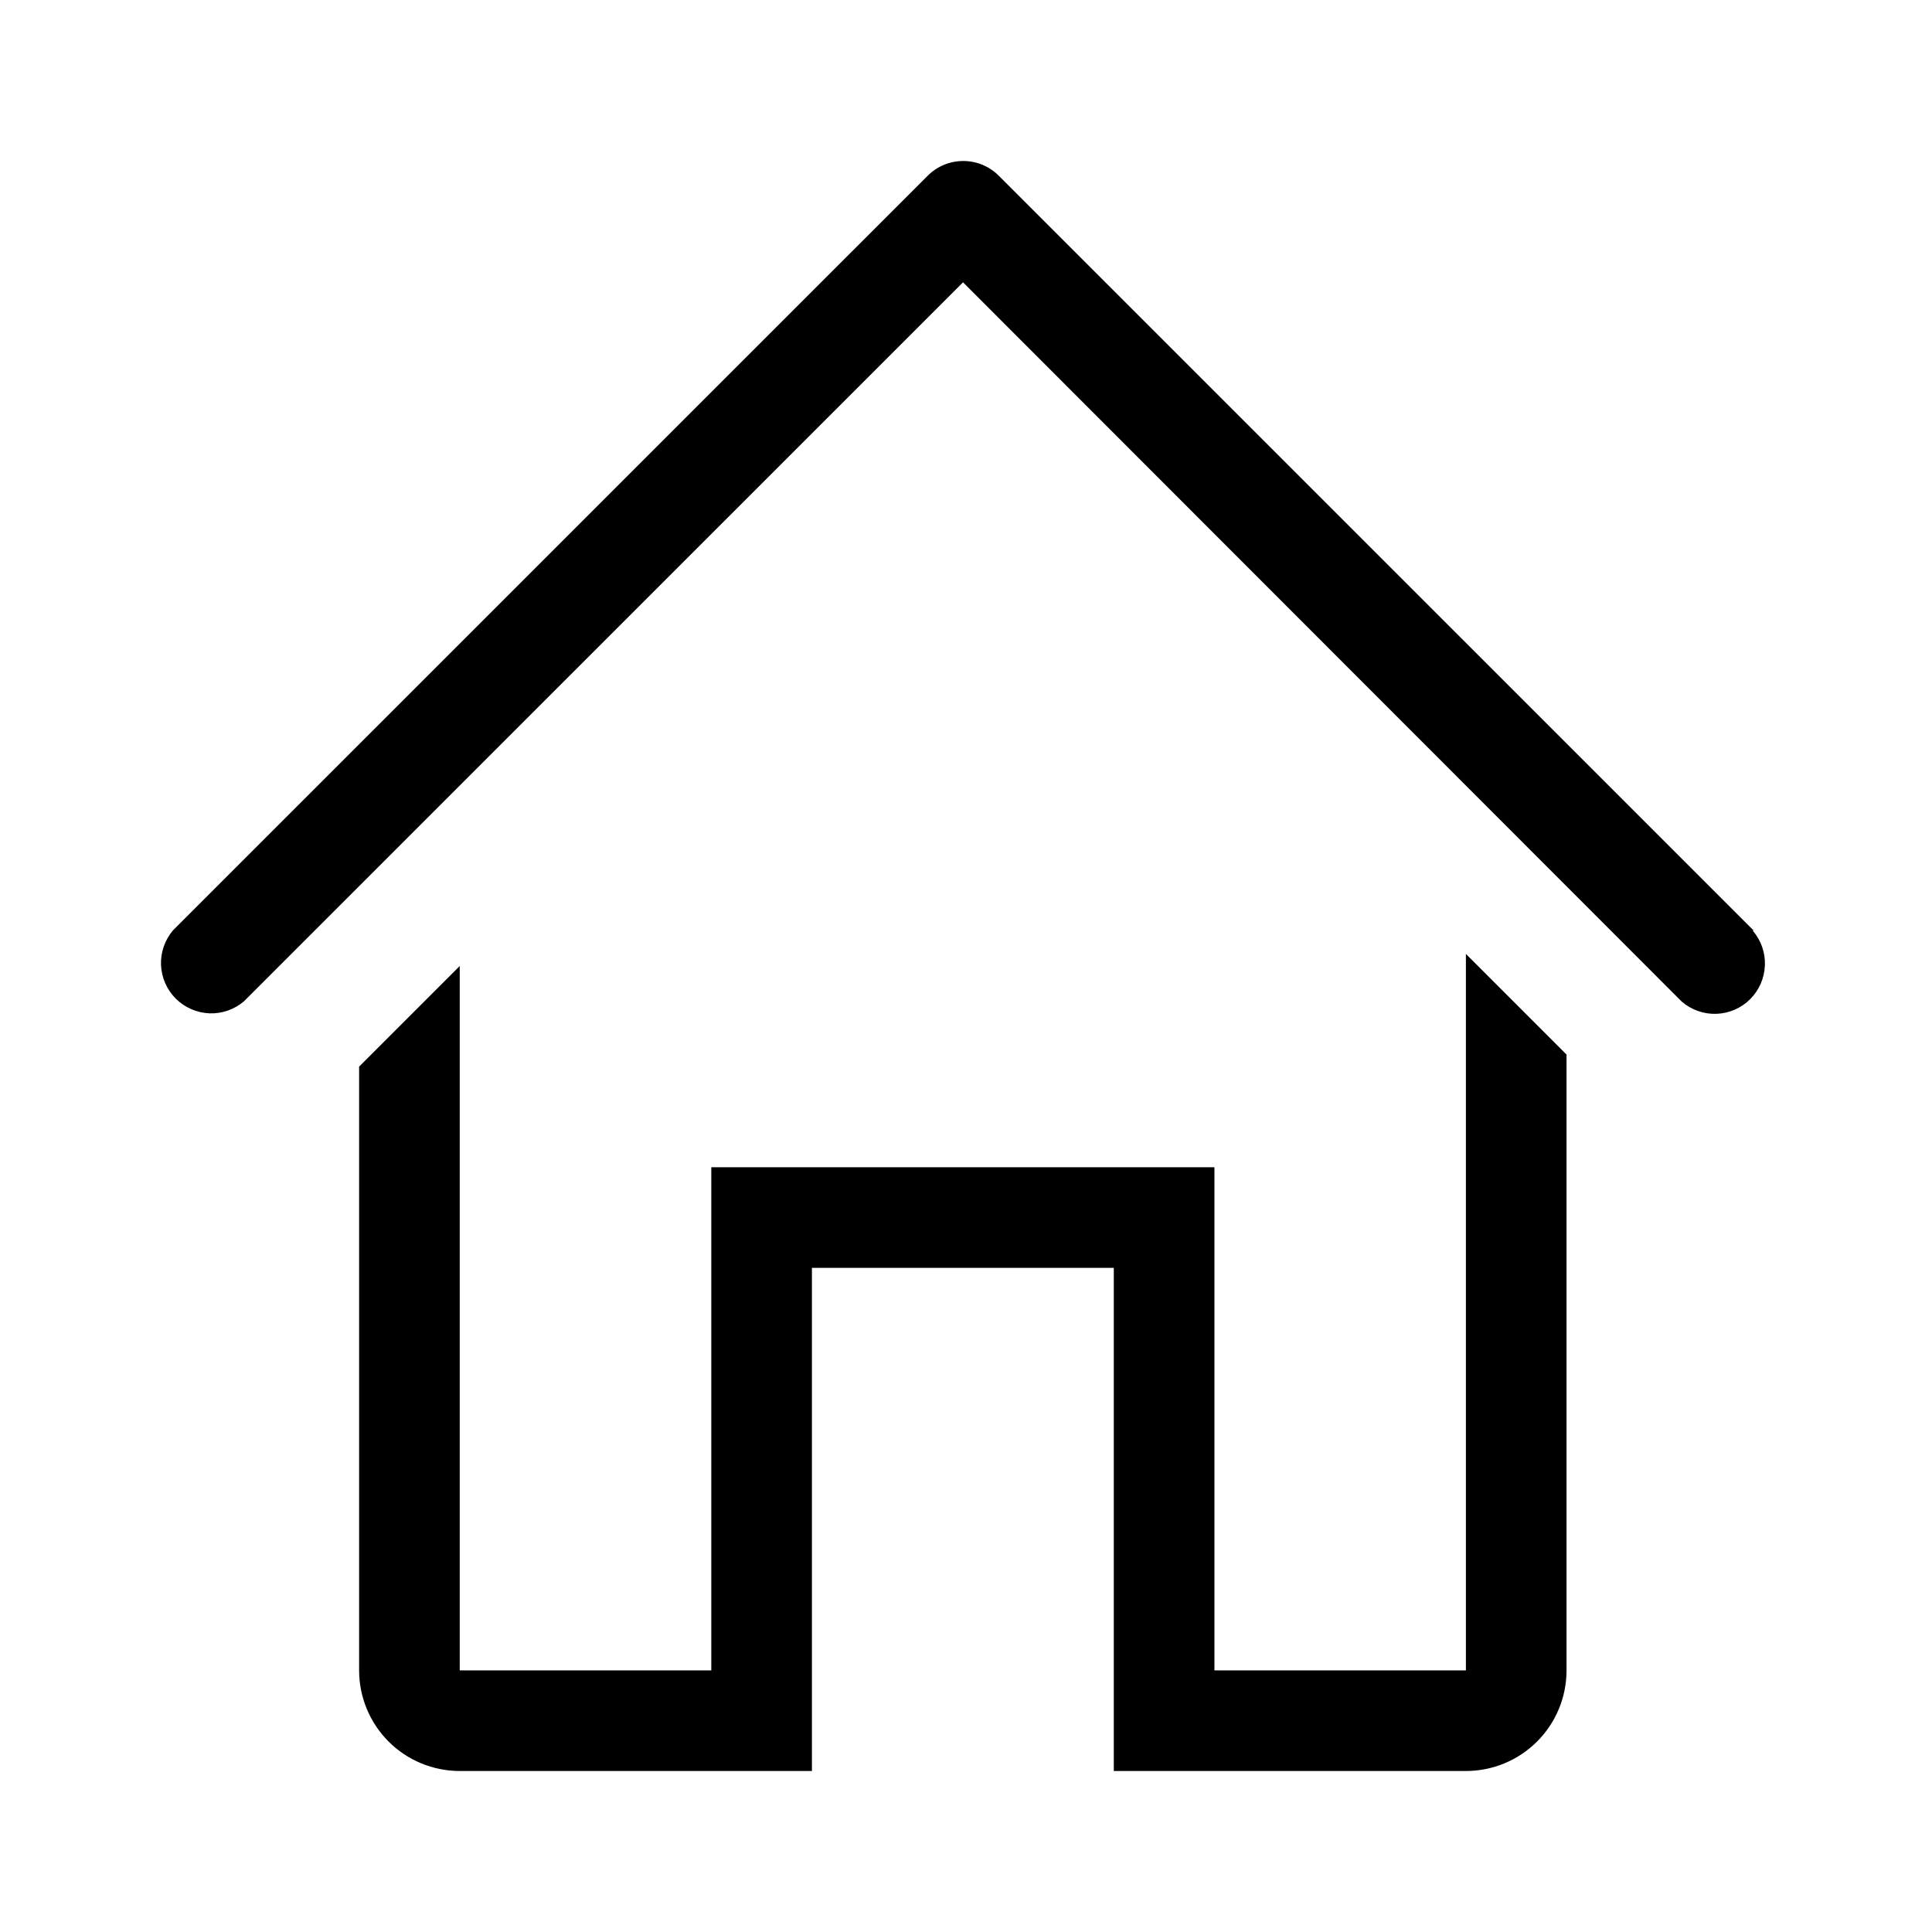
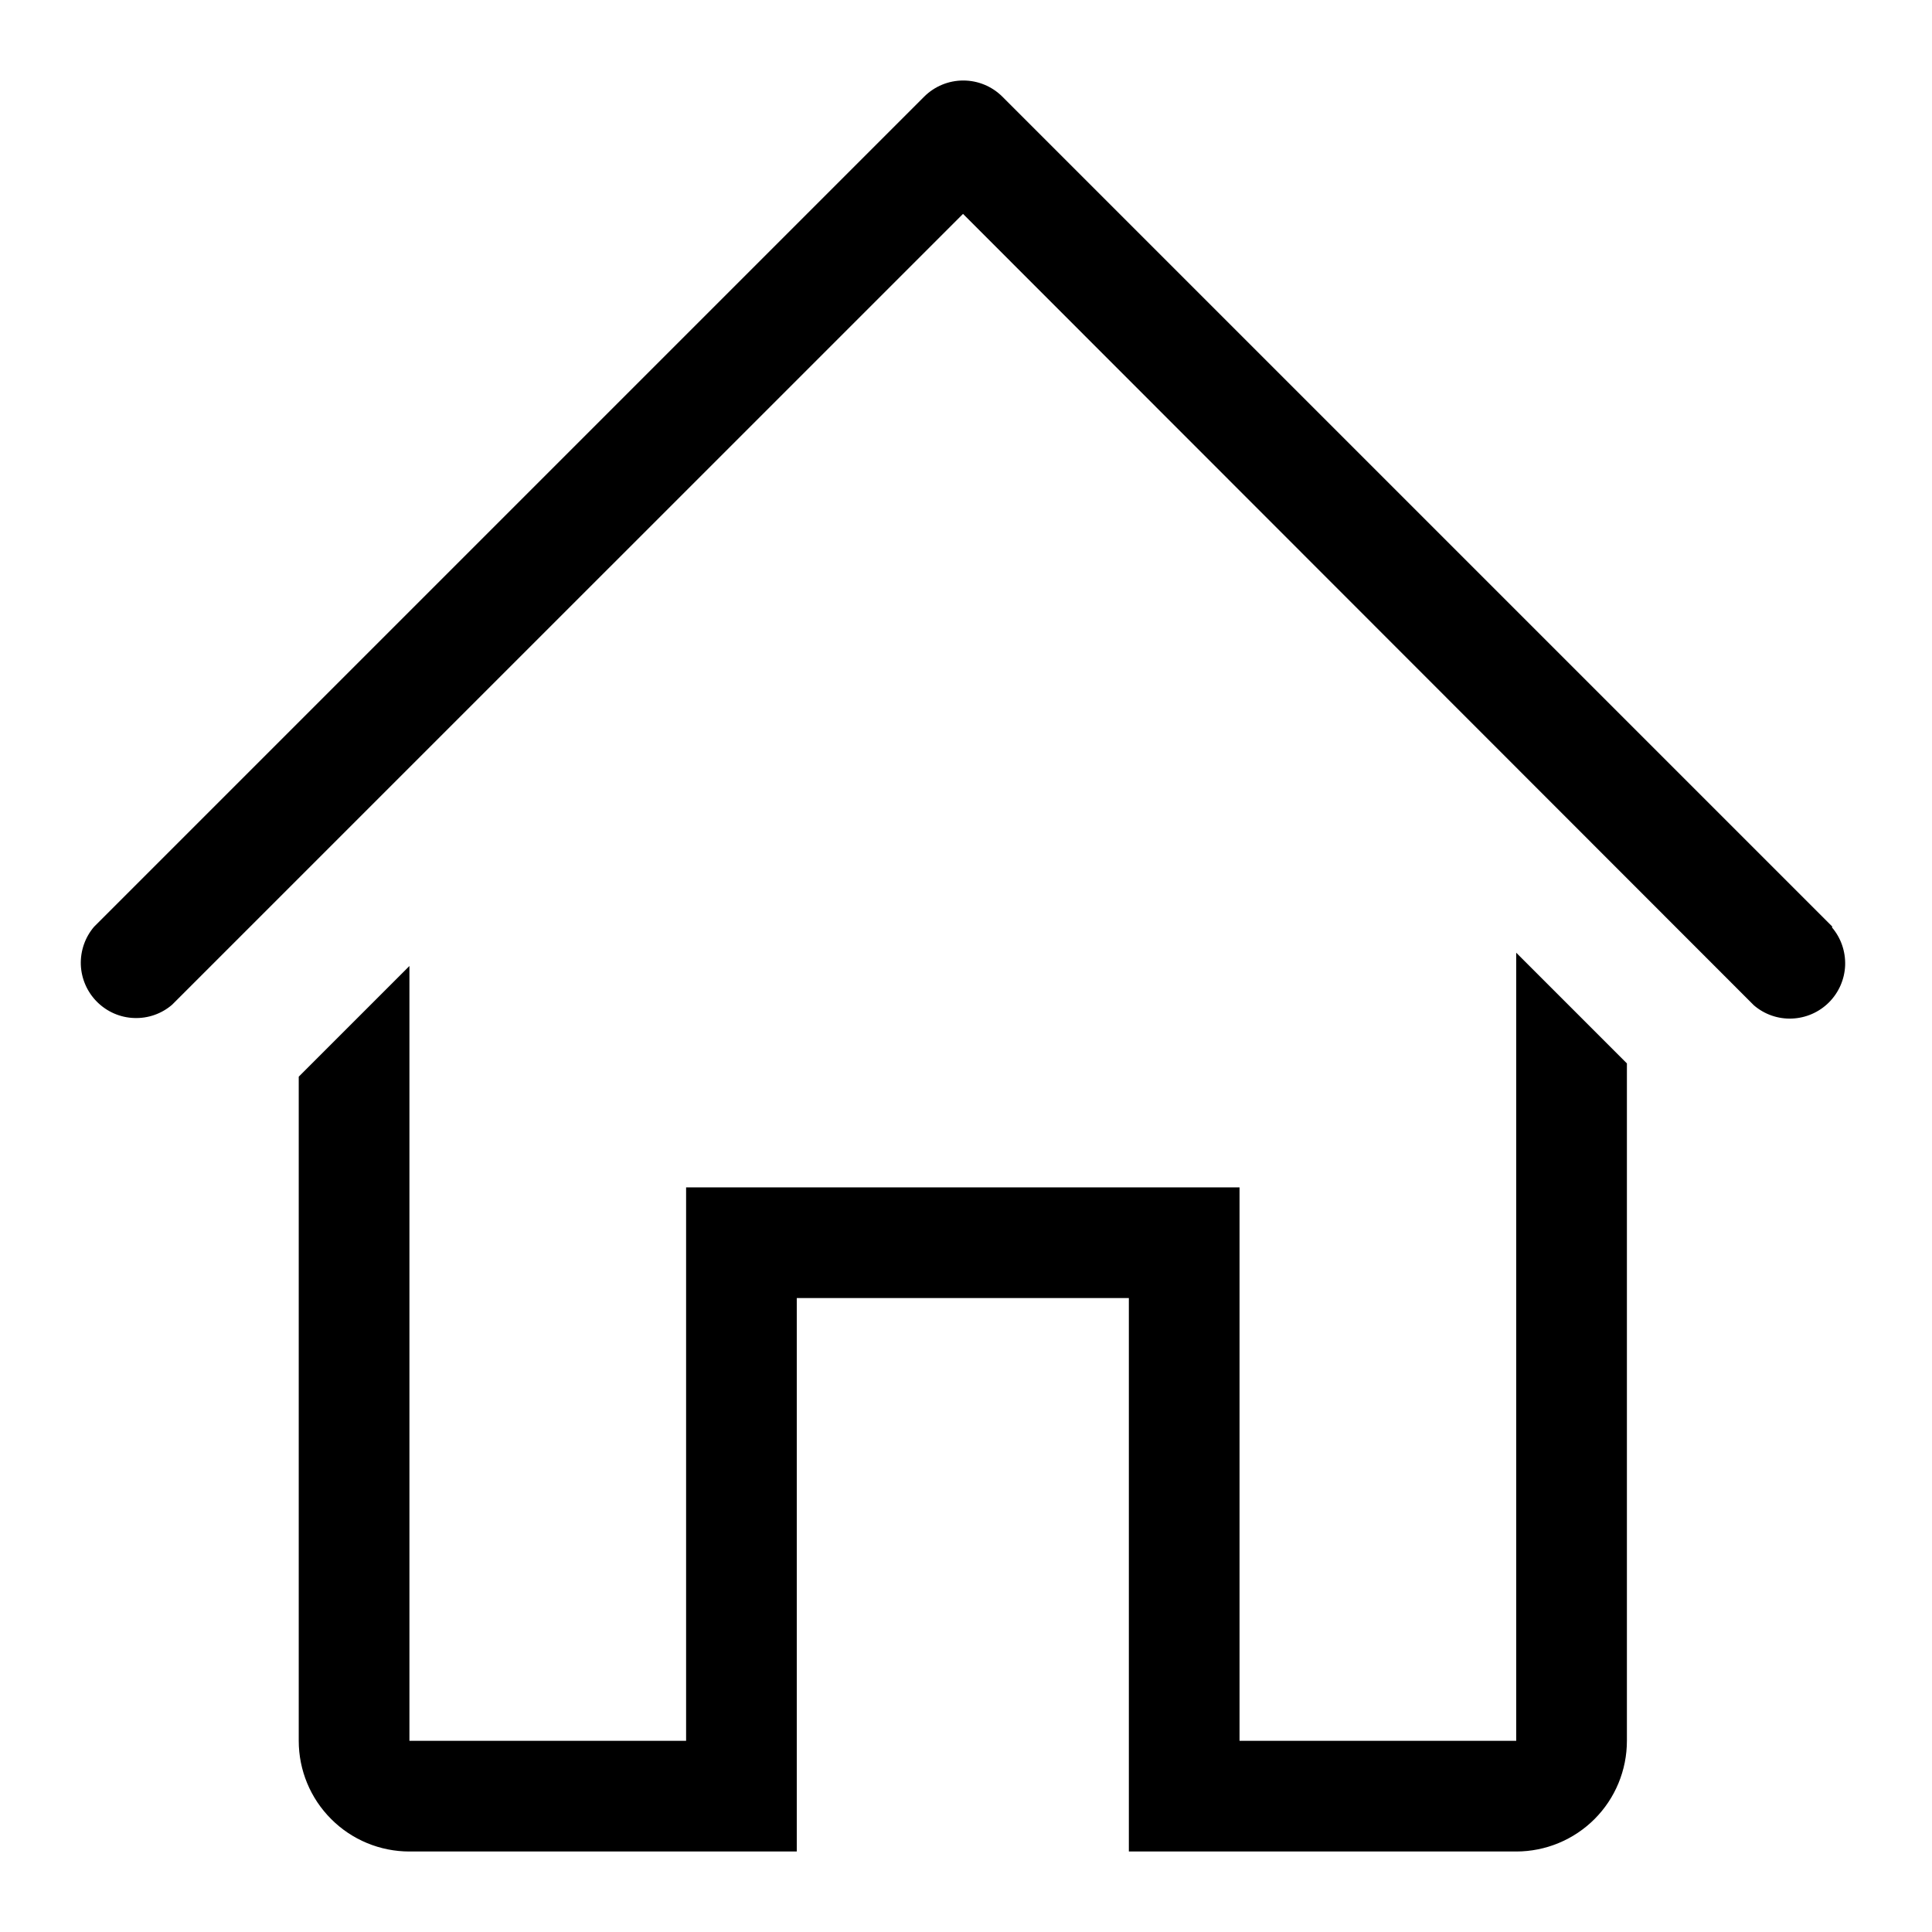
<svg xmlns="http://www.w3.org/2000/svg" width="24" height="24" viewBox="0 0 24 24" fill="black">
-   <path d="M21.781 11.556L12.406 2.182C12.289 2.065 12.131 2 11.966 2C11.8 2 11.642 2.065 11.525 2.182L2.15 11.556C2.048 11.676 1.994 11.83 2 11.987C2.007 12.144 2.072 12.294 2.183 12.405C2.294 12.516 2.444 12.581 2.601 12.588C2.758 12.594 2.912 12.54 3.031 12.438L11.963 3.507L20.893 12.444C21.013 12.546 21.167 12.6 21.324 12.594C21.481 12.588 21.631 12.523 21.742 12.411C21.853 12.3 21.918 12.151 21.924 11.993C21.931 11.836 21.877 11.682 21.775 11.563L21.781 11.556Z" />
-   <path d="M18.21 20.75H15.086V14.5H8.836V20.75H5.711V12L4.461 13.25V20.75C4.461 21.082 4.593 21.399 4.827 21.634C5.061 21.868 5.379 22 5.711 22H10.086V15.75H13.836V22H18.21C18.542 22 18.86 21.868 19.094 21.634C19.329 21.399 19.46 21.082 19.46 20.75V13.1L18.21 11.85V20.75Z" />
+   <path d="M22.763 11.512L12.451 1.2C12.322 1.072 12.148 1 11.966 1C11.784 1 11.61 1.072 11.481 1.2L1.169 11.512C1.056 11.644 0.998 11.813 1.004 11.986C1.011 12.159 1.083 12.323 1.205 12.445C1.328 12.568 1.492 12.64 1.665 12.646C1.838 12.653 2.007 12.594 2.138 12.481L11.963 2.657L21.787 12.488C21.918 12.601 22.087 12.66 22.26 12.653C22.433 12.646 22.597 12.575 22.72 12.452C22.842 12.33 22.914 12.166 22.921 11.993C22.927 11.82 22.869 11.65 22.756 11.519L22.763 11.512Z" />
+   <path d="M18.835 21.625H15.398V14.75H8.523V21.625H5.086V12L3.711 13.375V21.625C3.711 21.99 3.856 22.34 4.114 22.597C4.371 22.855 4.721 23 5.086 23H9.898V16.125H14.023V23H18.835C19.2 23 19.55 22.855 19.808 22.597C20.065 22.34 20.21 21.99 20.21 21.625V13.21L18.835 11.835V21.625Z" />
</svg>
